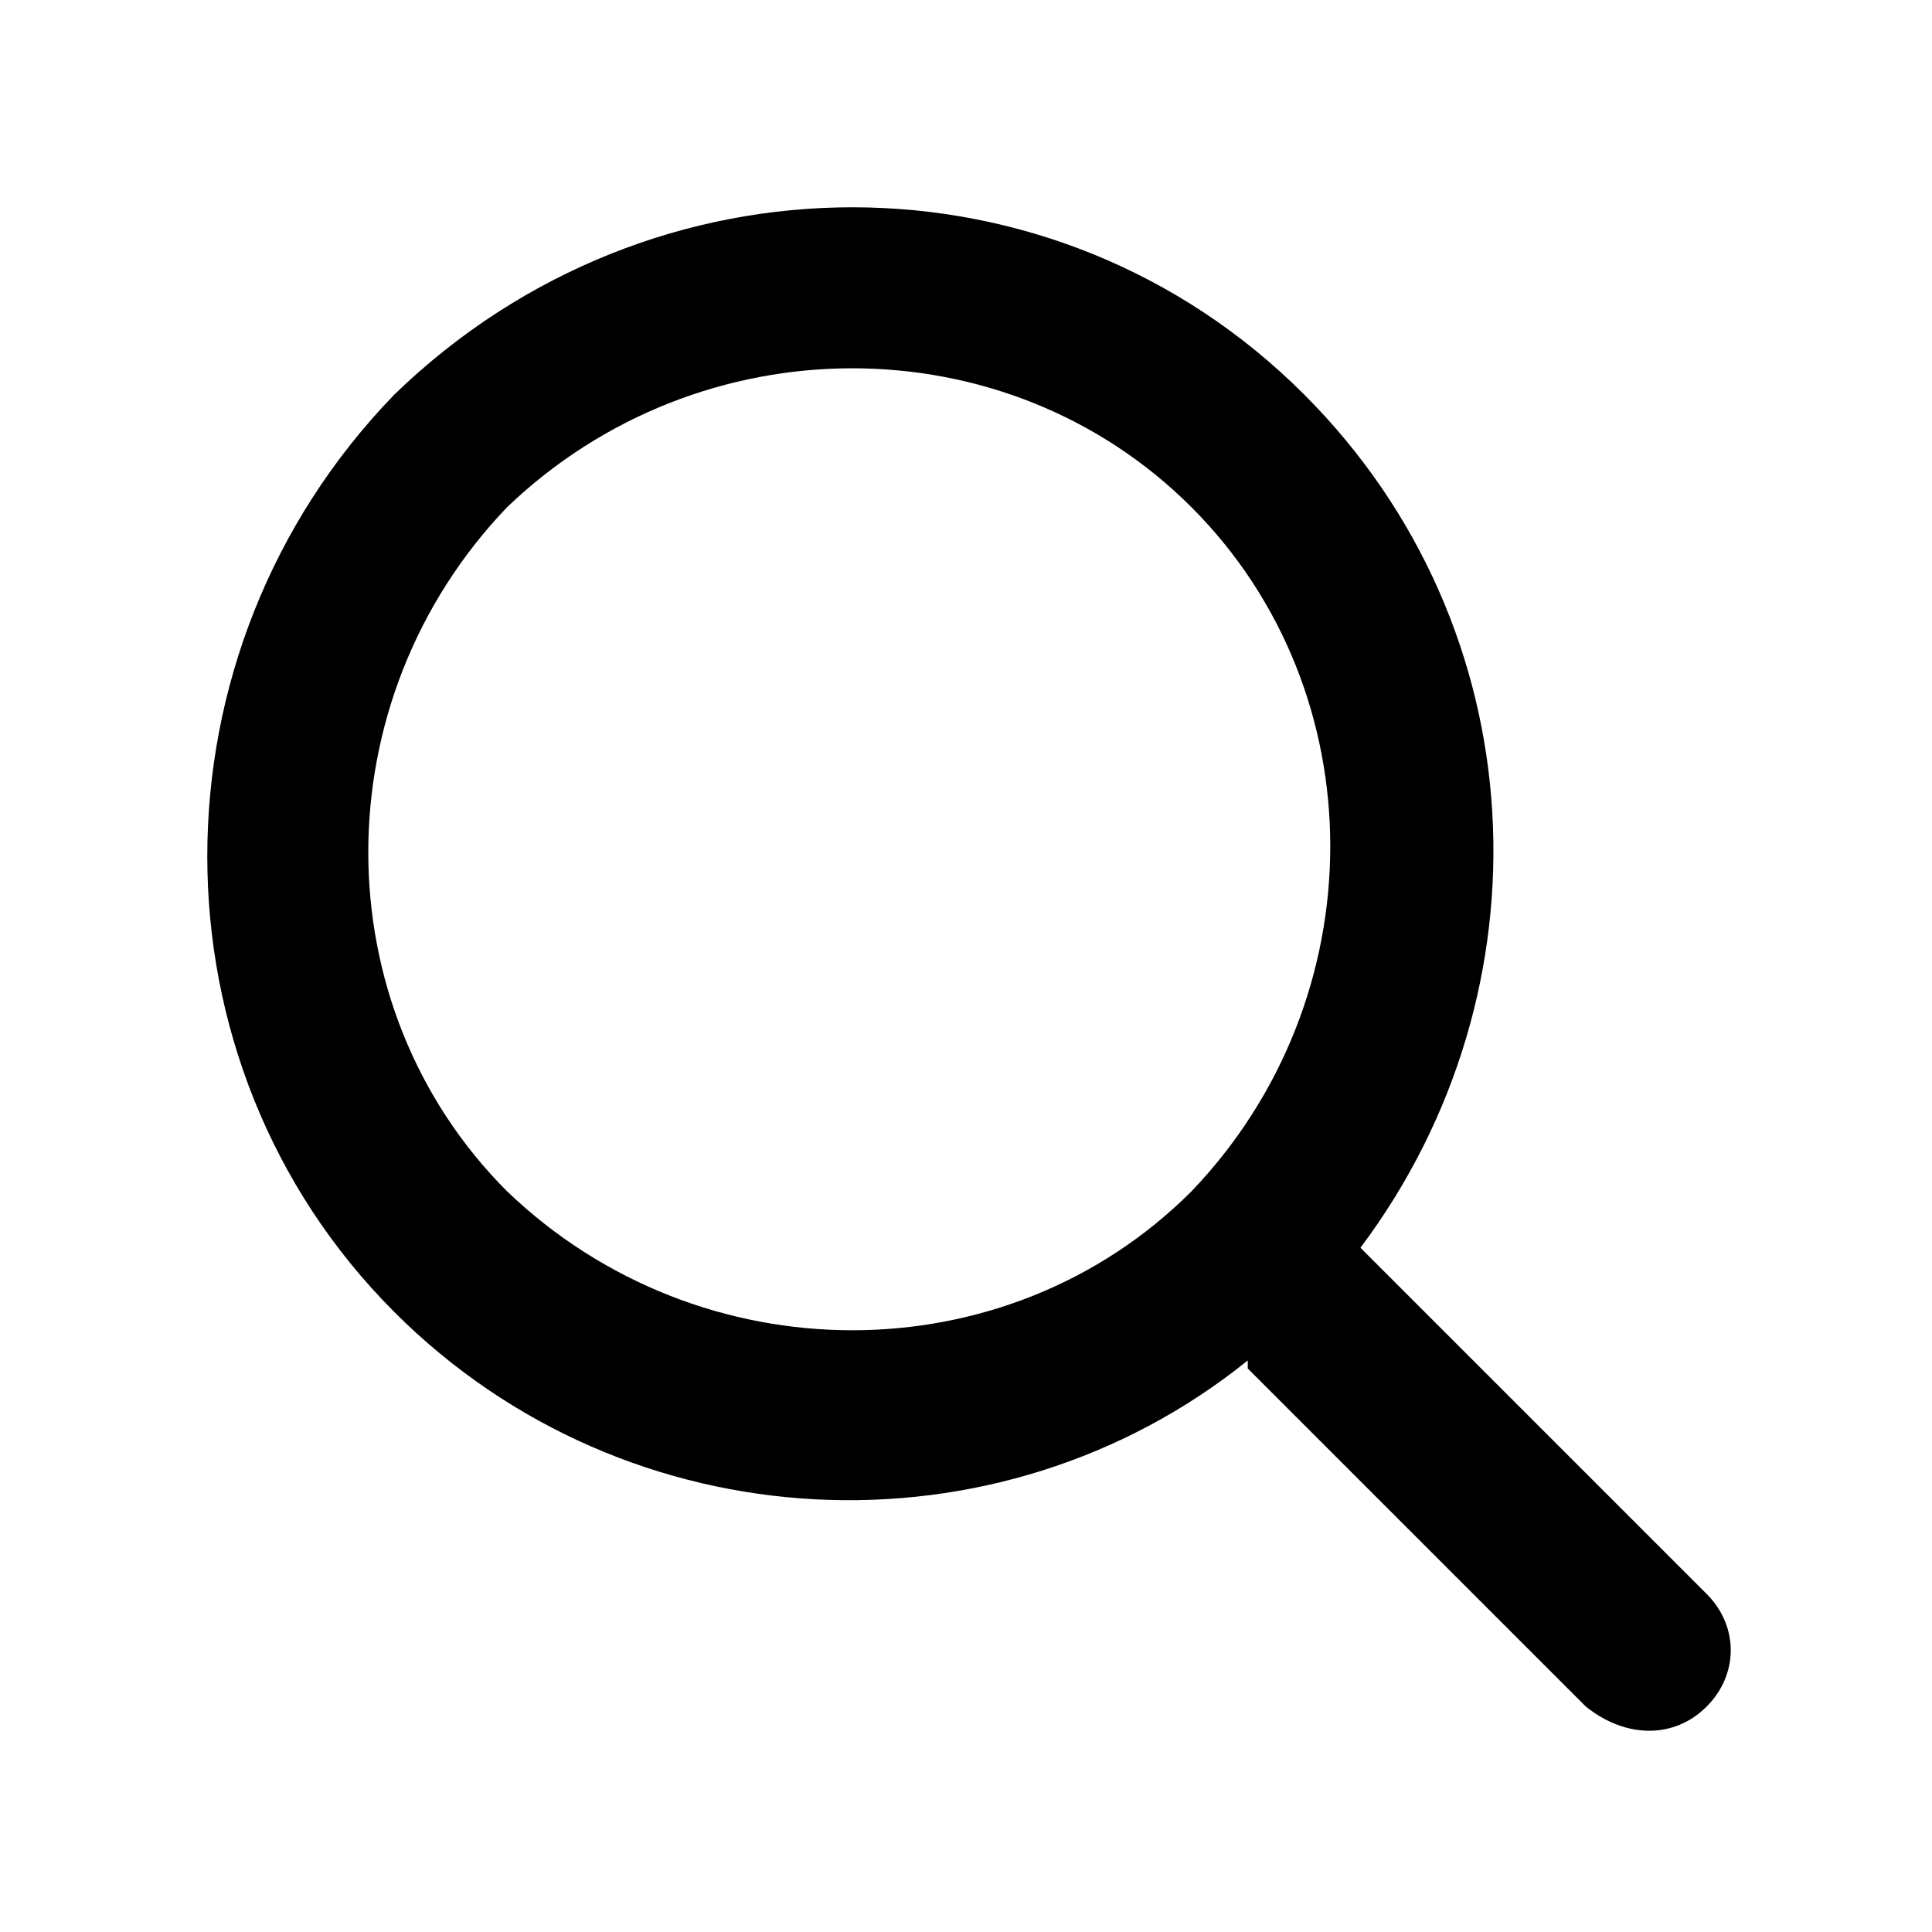
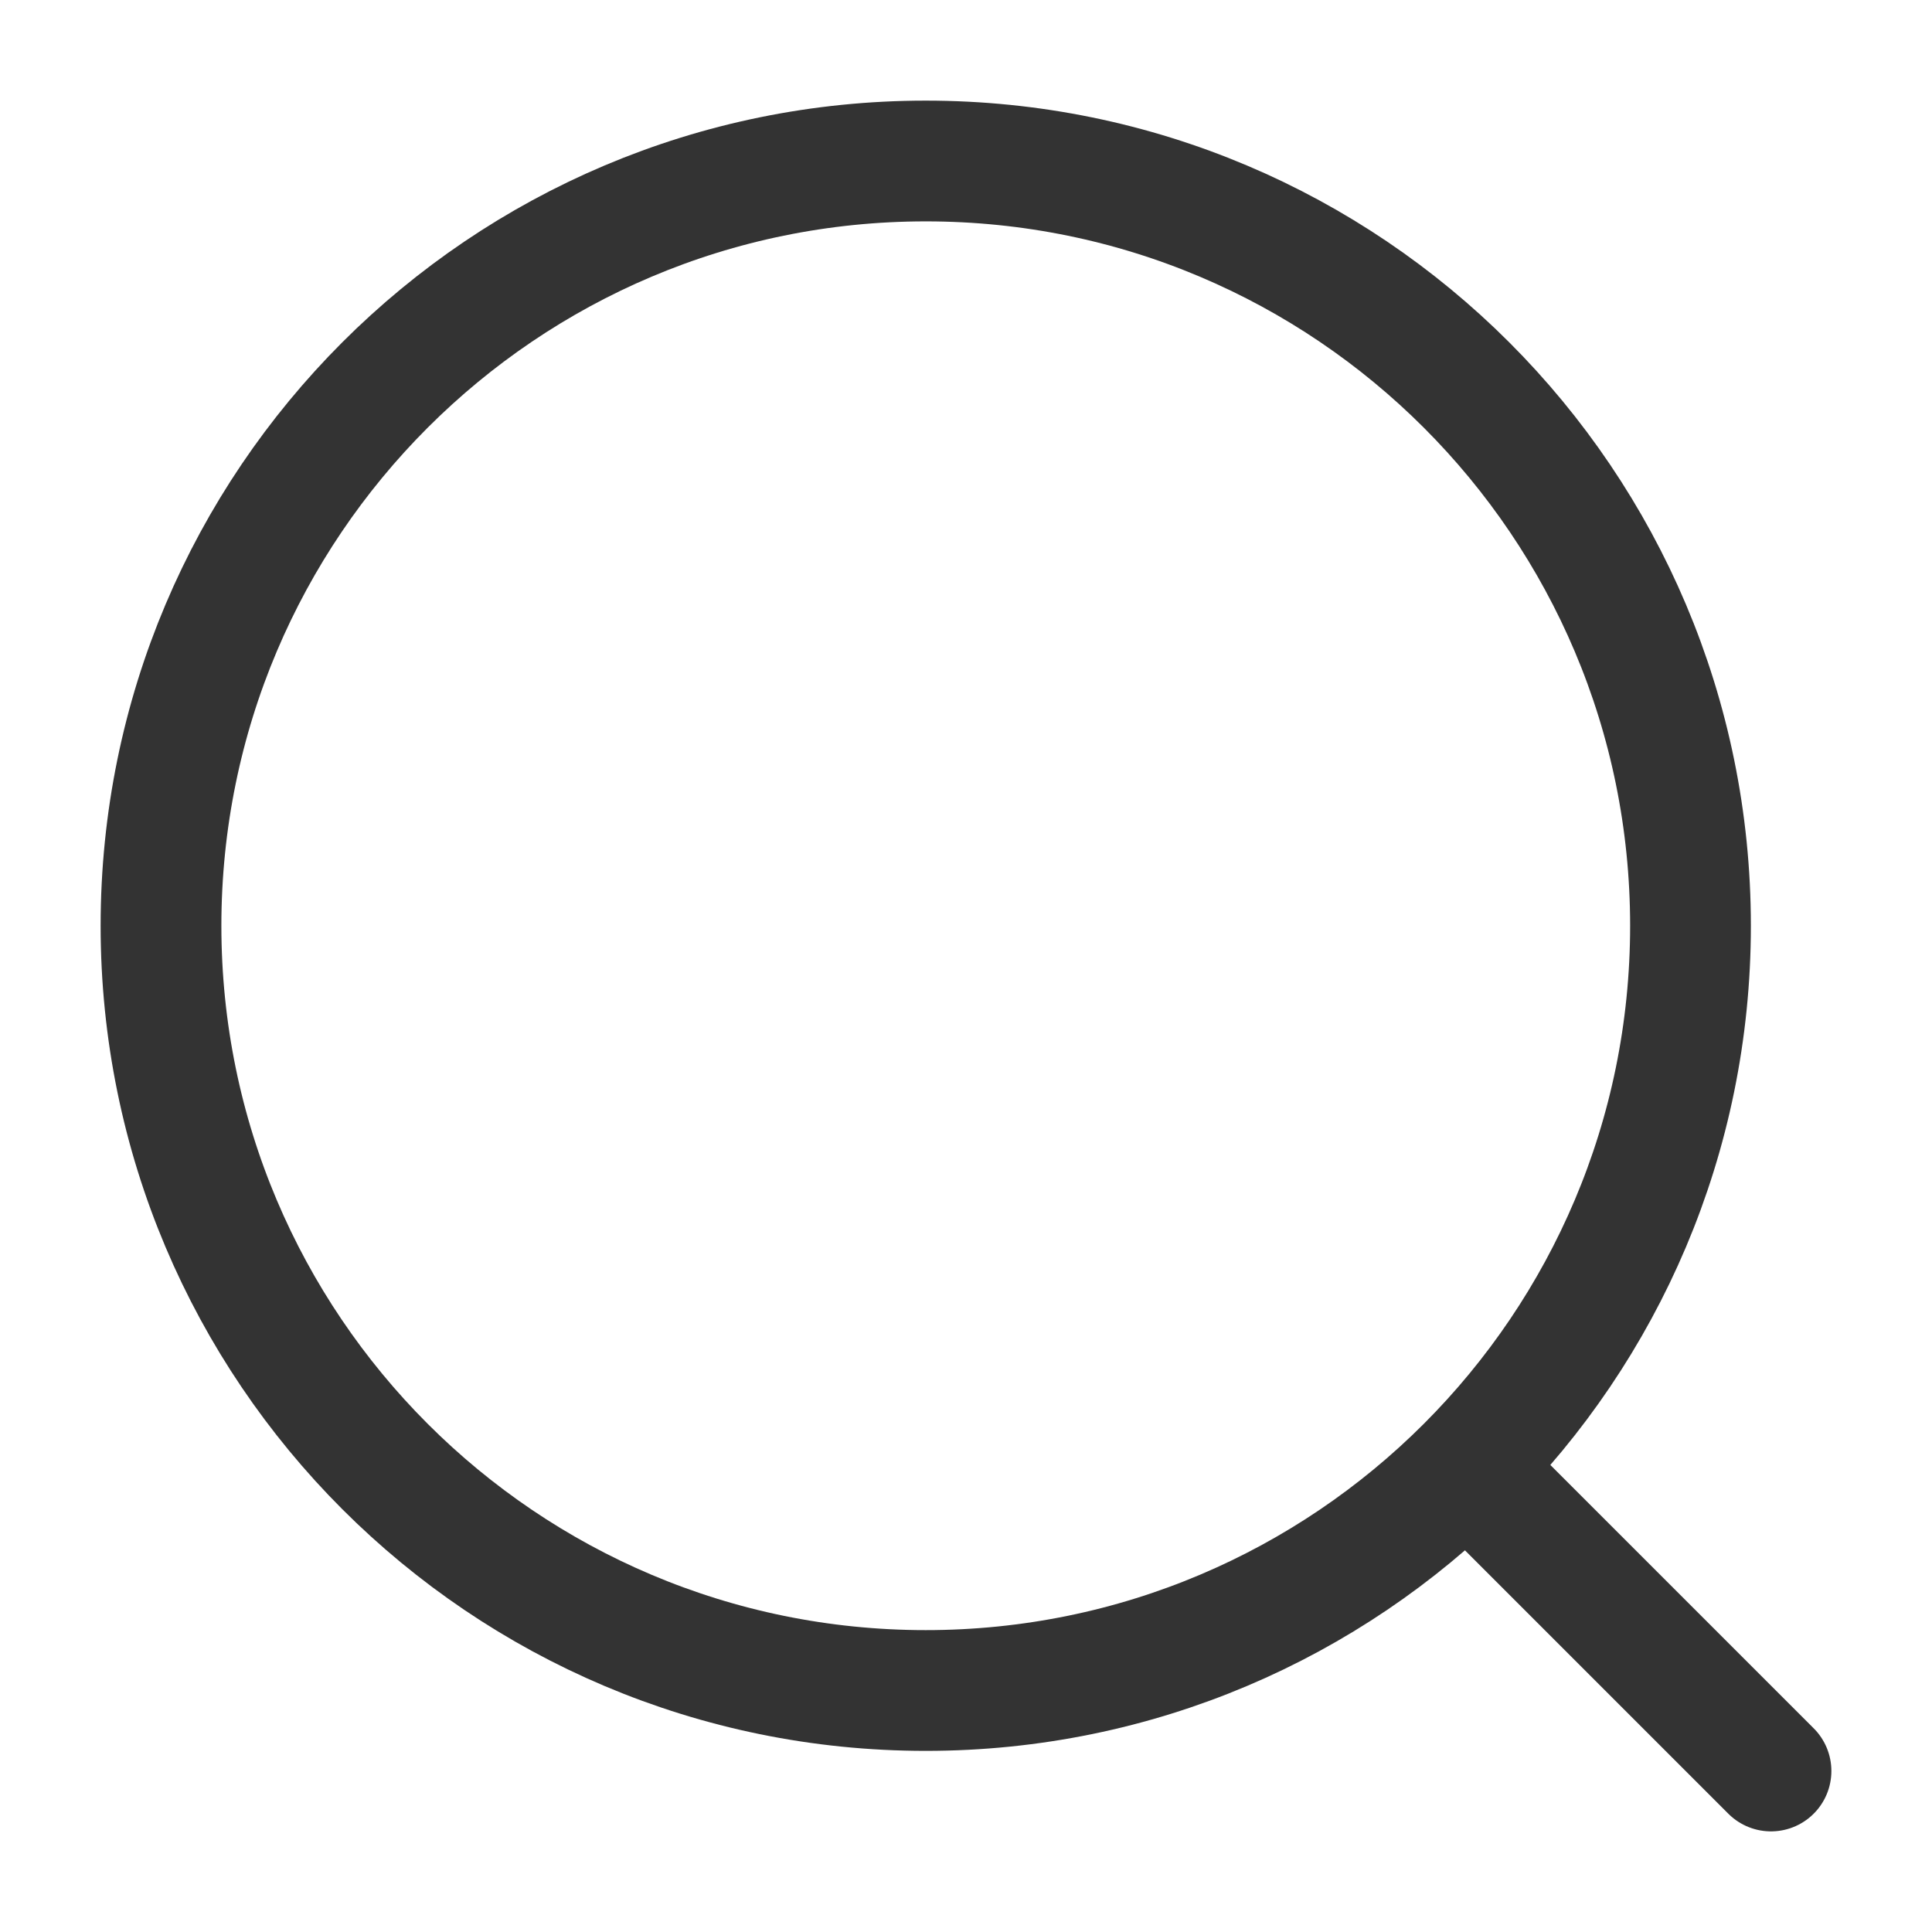
- <svg xmlns="http://www.w3.org/2000/svg" viewBox="0 0 24 24" width="24" height="24">
-   <path d="M16.9,15.5c2.4-3.2,2.2-7.7-0.7-10.6c-3.1-3.1-8.1-3.1-11.3,0c-3.1,3.2-3.1,8.3,0,11.4     c2.9,2.9,7.5,3.1,10.6,0.6c0,0.1,0,0.1,0,0.1l4.2,4.2c0.5,0.4,1.1,0.4,1.5,0c0.4-0.4,0.4-1,0-1.4L16.9,15.5     C16.9,15.5,16.9,15.5,16.9,15.5L16.9,15.5z M14.8,6.3c2.3,2.3,2.3,6.1,0,8.5c-2.3,2.3-6.1,2.3-8.5,0C4,12.5,4,8.7,6.3,6.3     C8.7,4,12.5,4,14.8,6.3z" />
+ <svg xmlns="http://www.w3.org/2000/svg" width="24" height="24" viewBox="0 0 24 24" fill="none">
+   <circle cx="11.5" cy="11.5" r="9.5" stroke="#333333" stroke-width="1.5" />
+   <path d="M18.5 18.5L22 22" stroke="#333333" stroke-width="1.5" stroke-linecap="round" />
</svg>
